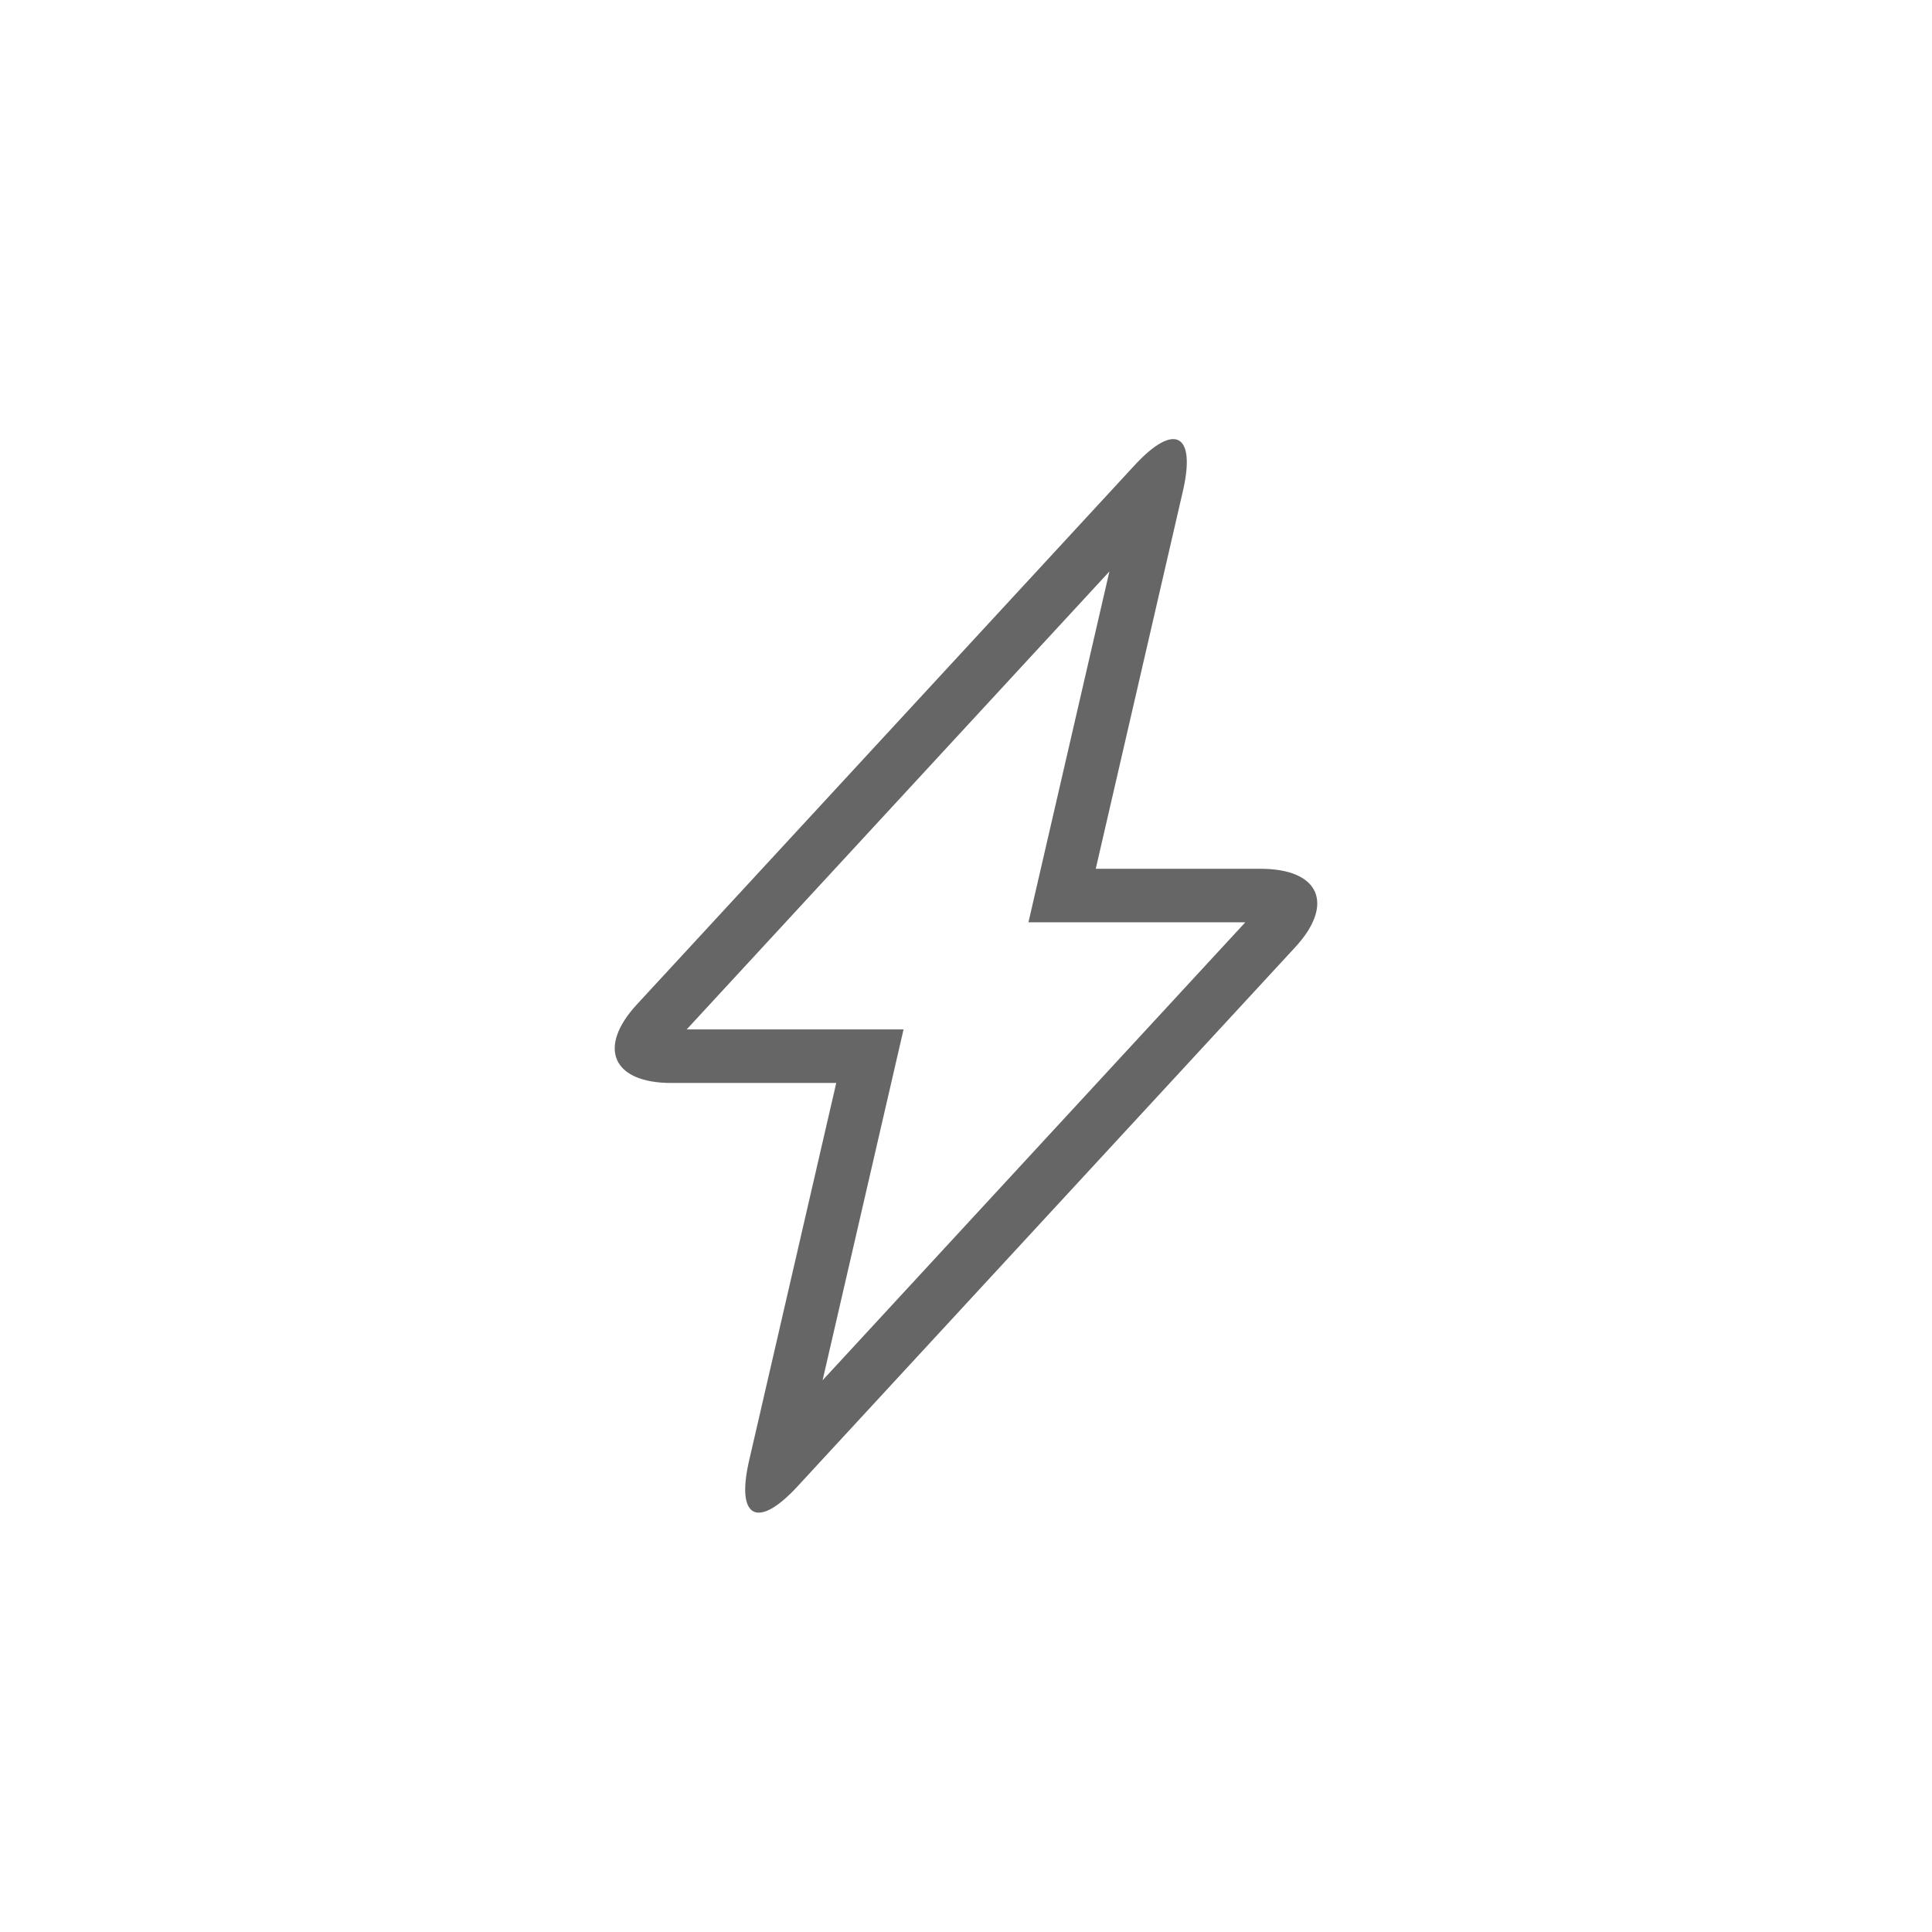
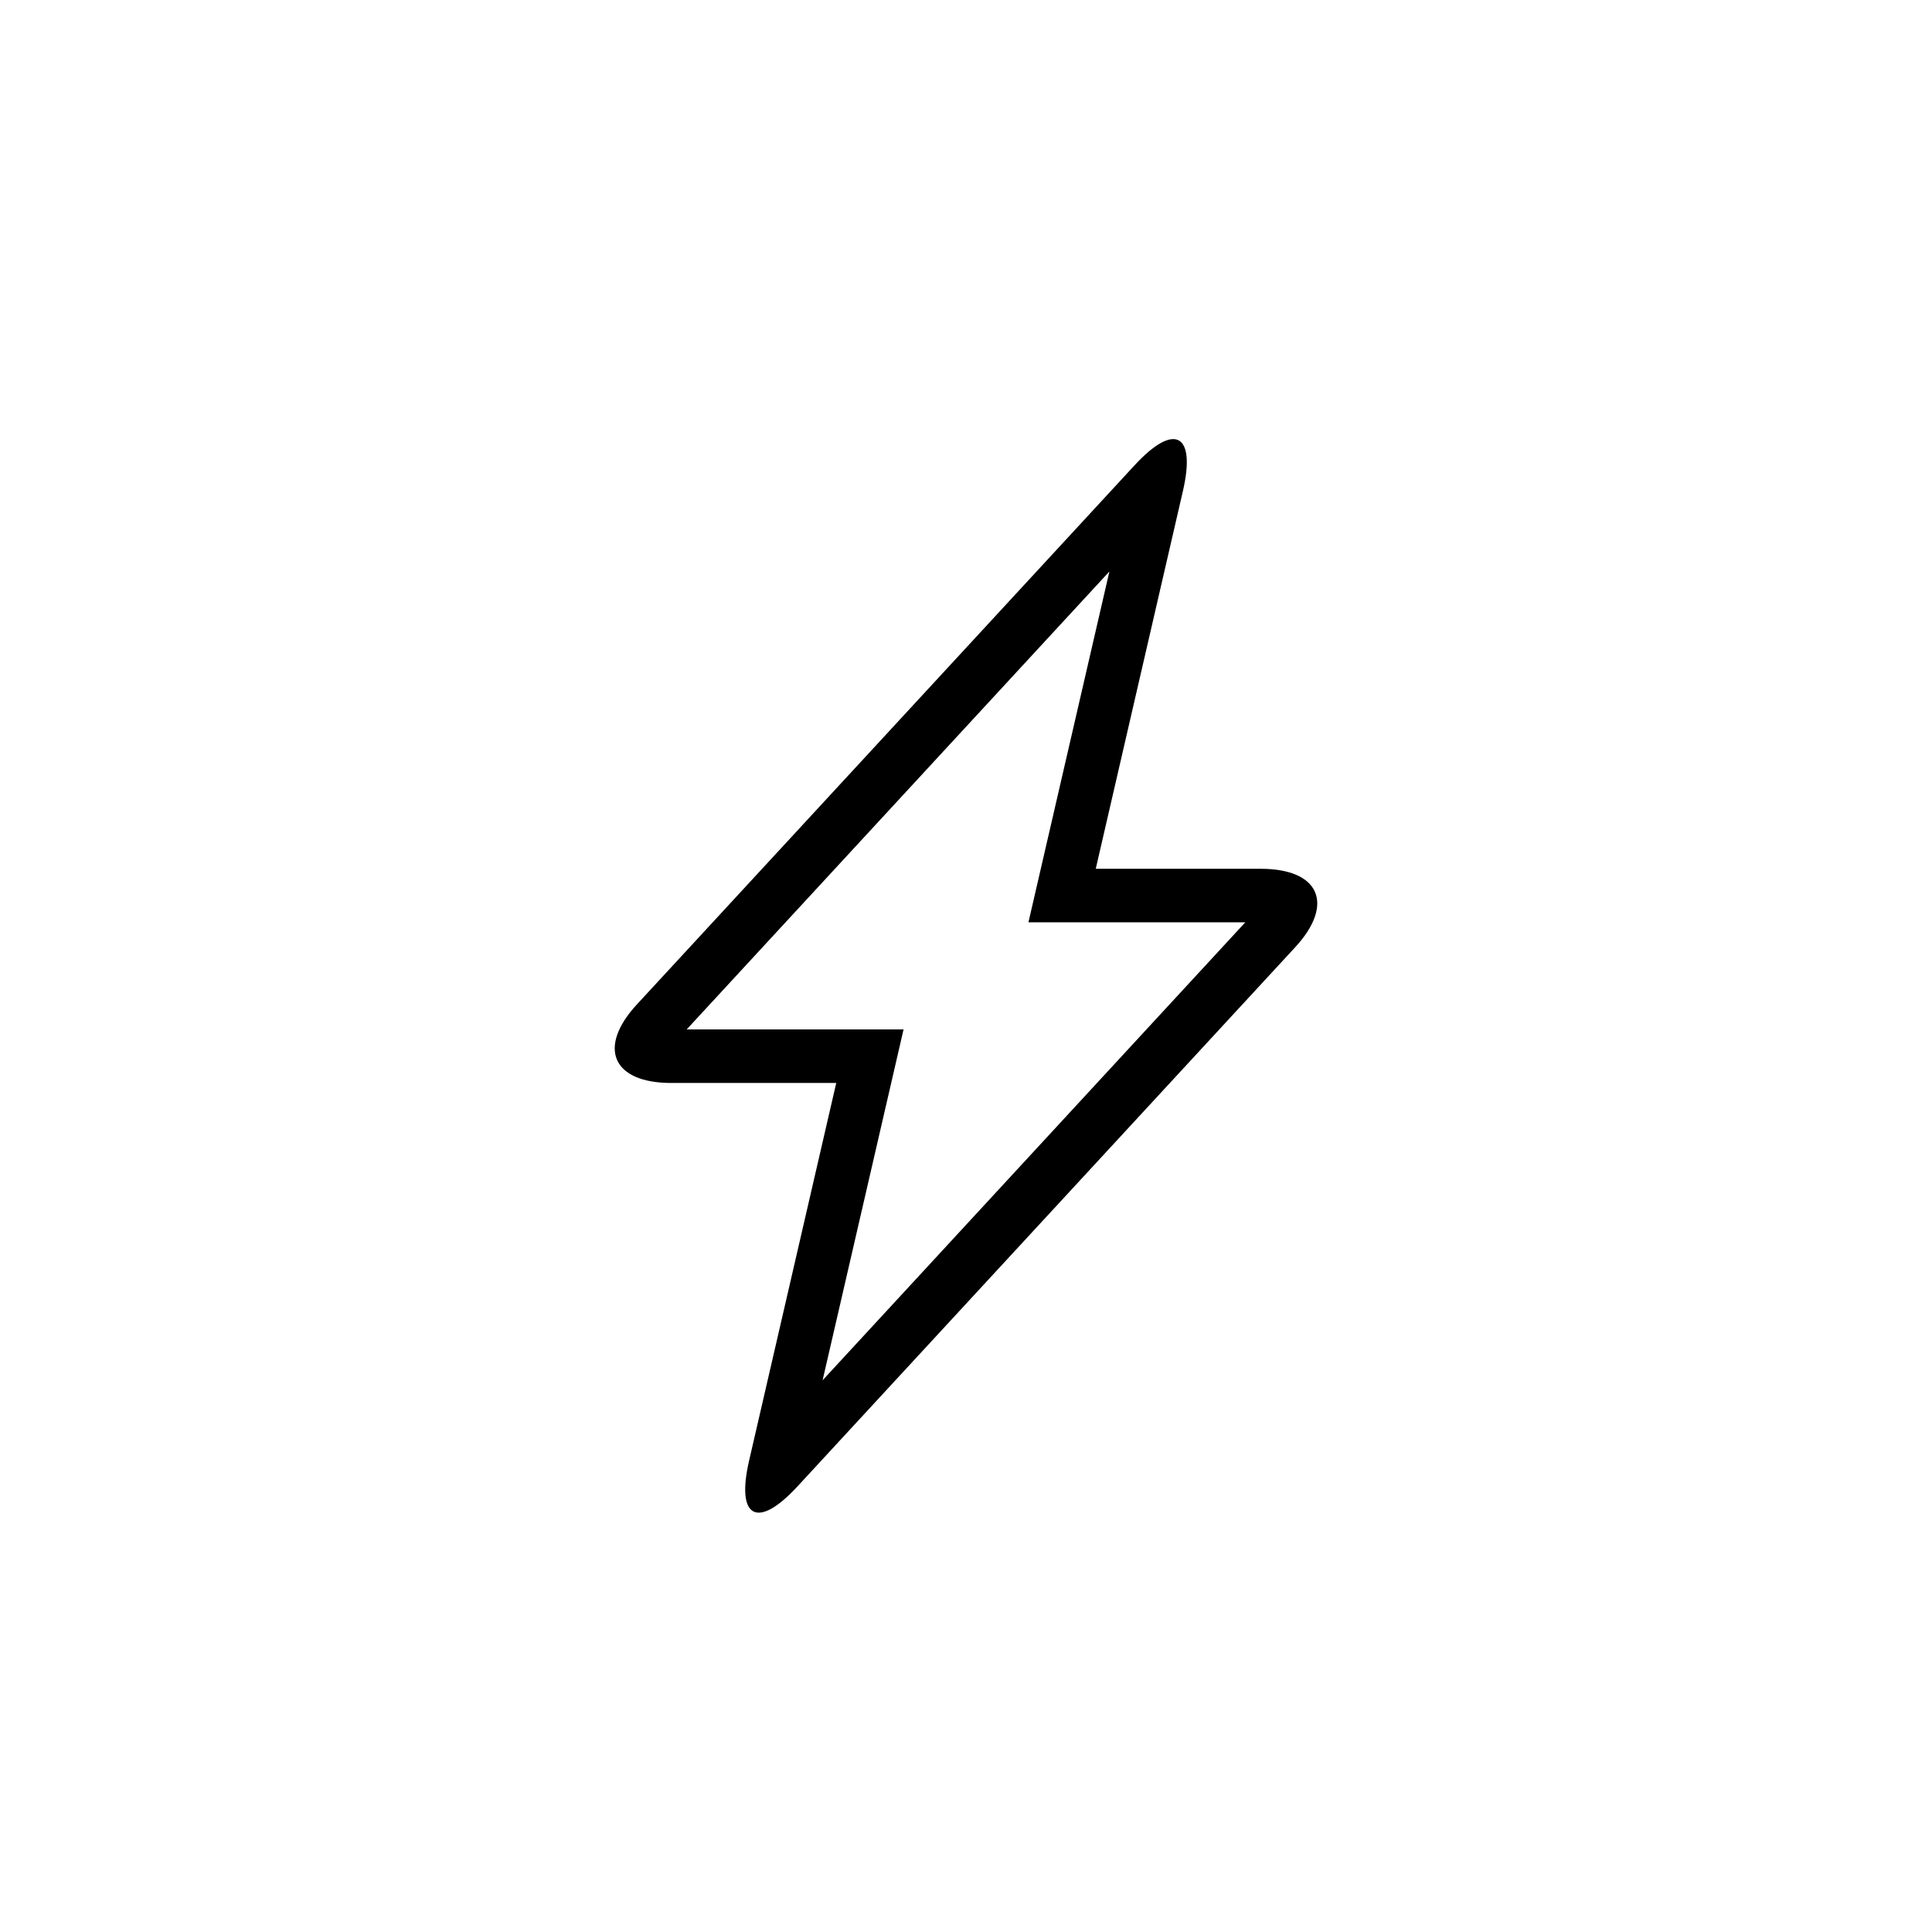
<svg xmlns="http://www.w3.org/2000/svg" width="44" height="44" viewBox="0 0 44 44">
  <g id="Horsepower">
-     <path d="M28.361 21.005H23.422L25.266 13.015L15.639 23.444H20.578L18.734 31.435L28.361 21.005ZM28.711 19.786C30.056 19.786 30.401 20.594 29.496 21.574L18.162 33.852C17.251 34.84 16.758 34.575 17.06 33.266L19.045 24.664H15.289C13.944 24.664 13.599 23.856 14.504 22.876L25.838 10.598C26.749 9.61 27.242 9.875 26.94 11.183L24.955 19.786H28.711Z" fill="#666666" />
+     <path d="M28.361 21.005H23.422L25.266 13.015L15.639 23.444H20.578L18.734 31.435L28.361 21.005ZM28.711 19.786C30.056 19.786 30.401 20.594 29.496 21.574L18.162 33.852C17.251 34.84 16.758 34.575 17.06 33.266L19.045 24.664H15.289C13.944 24.664 13.599 23.856 14.504 22.876L25.838 10.598C26.749 9.61 27.242 9.875 26.94 11.183L24.955 19.786H28.711Z" fill="currentColor" />
  </g>
</svg>
